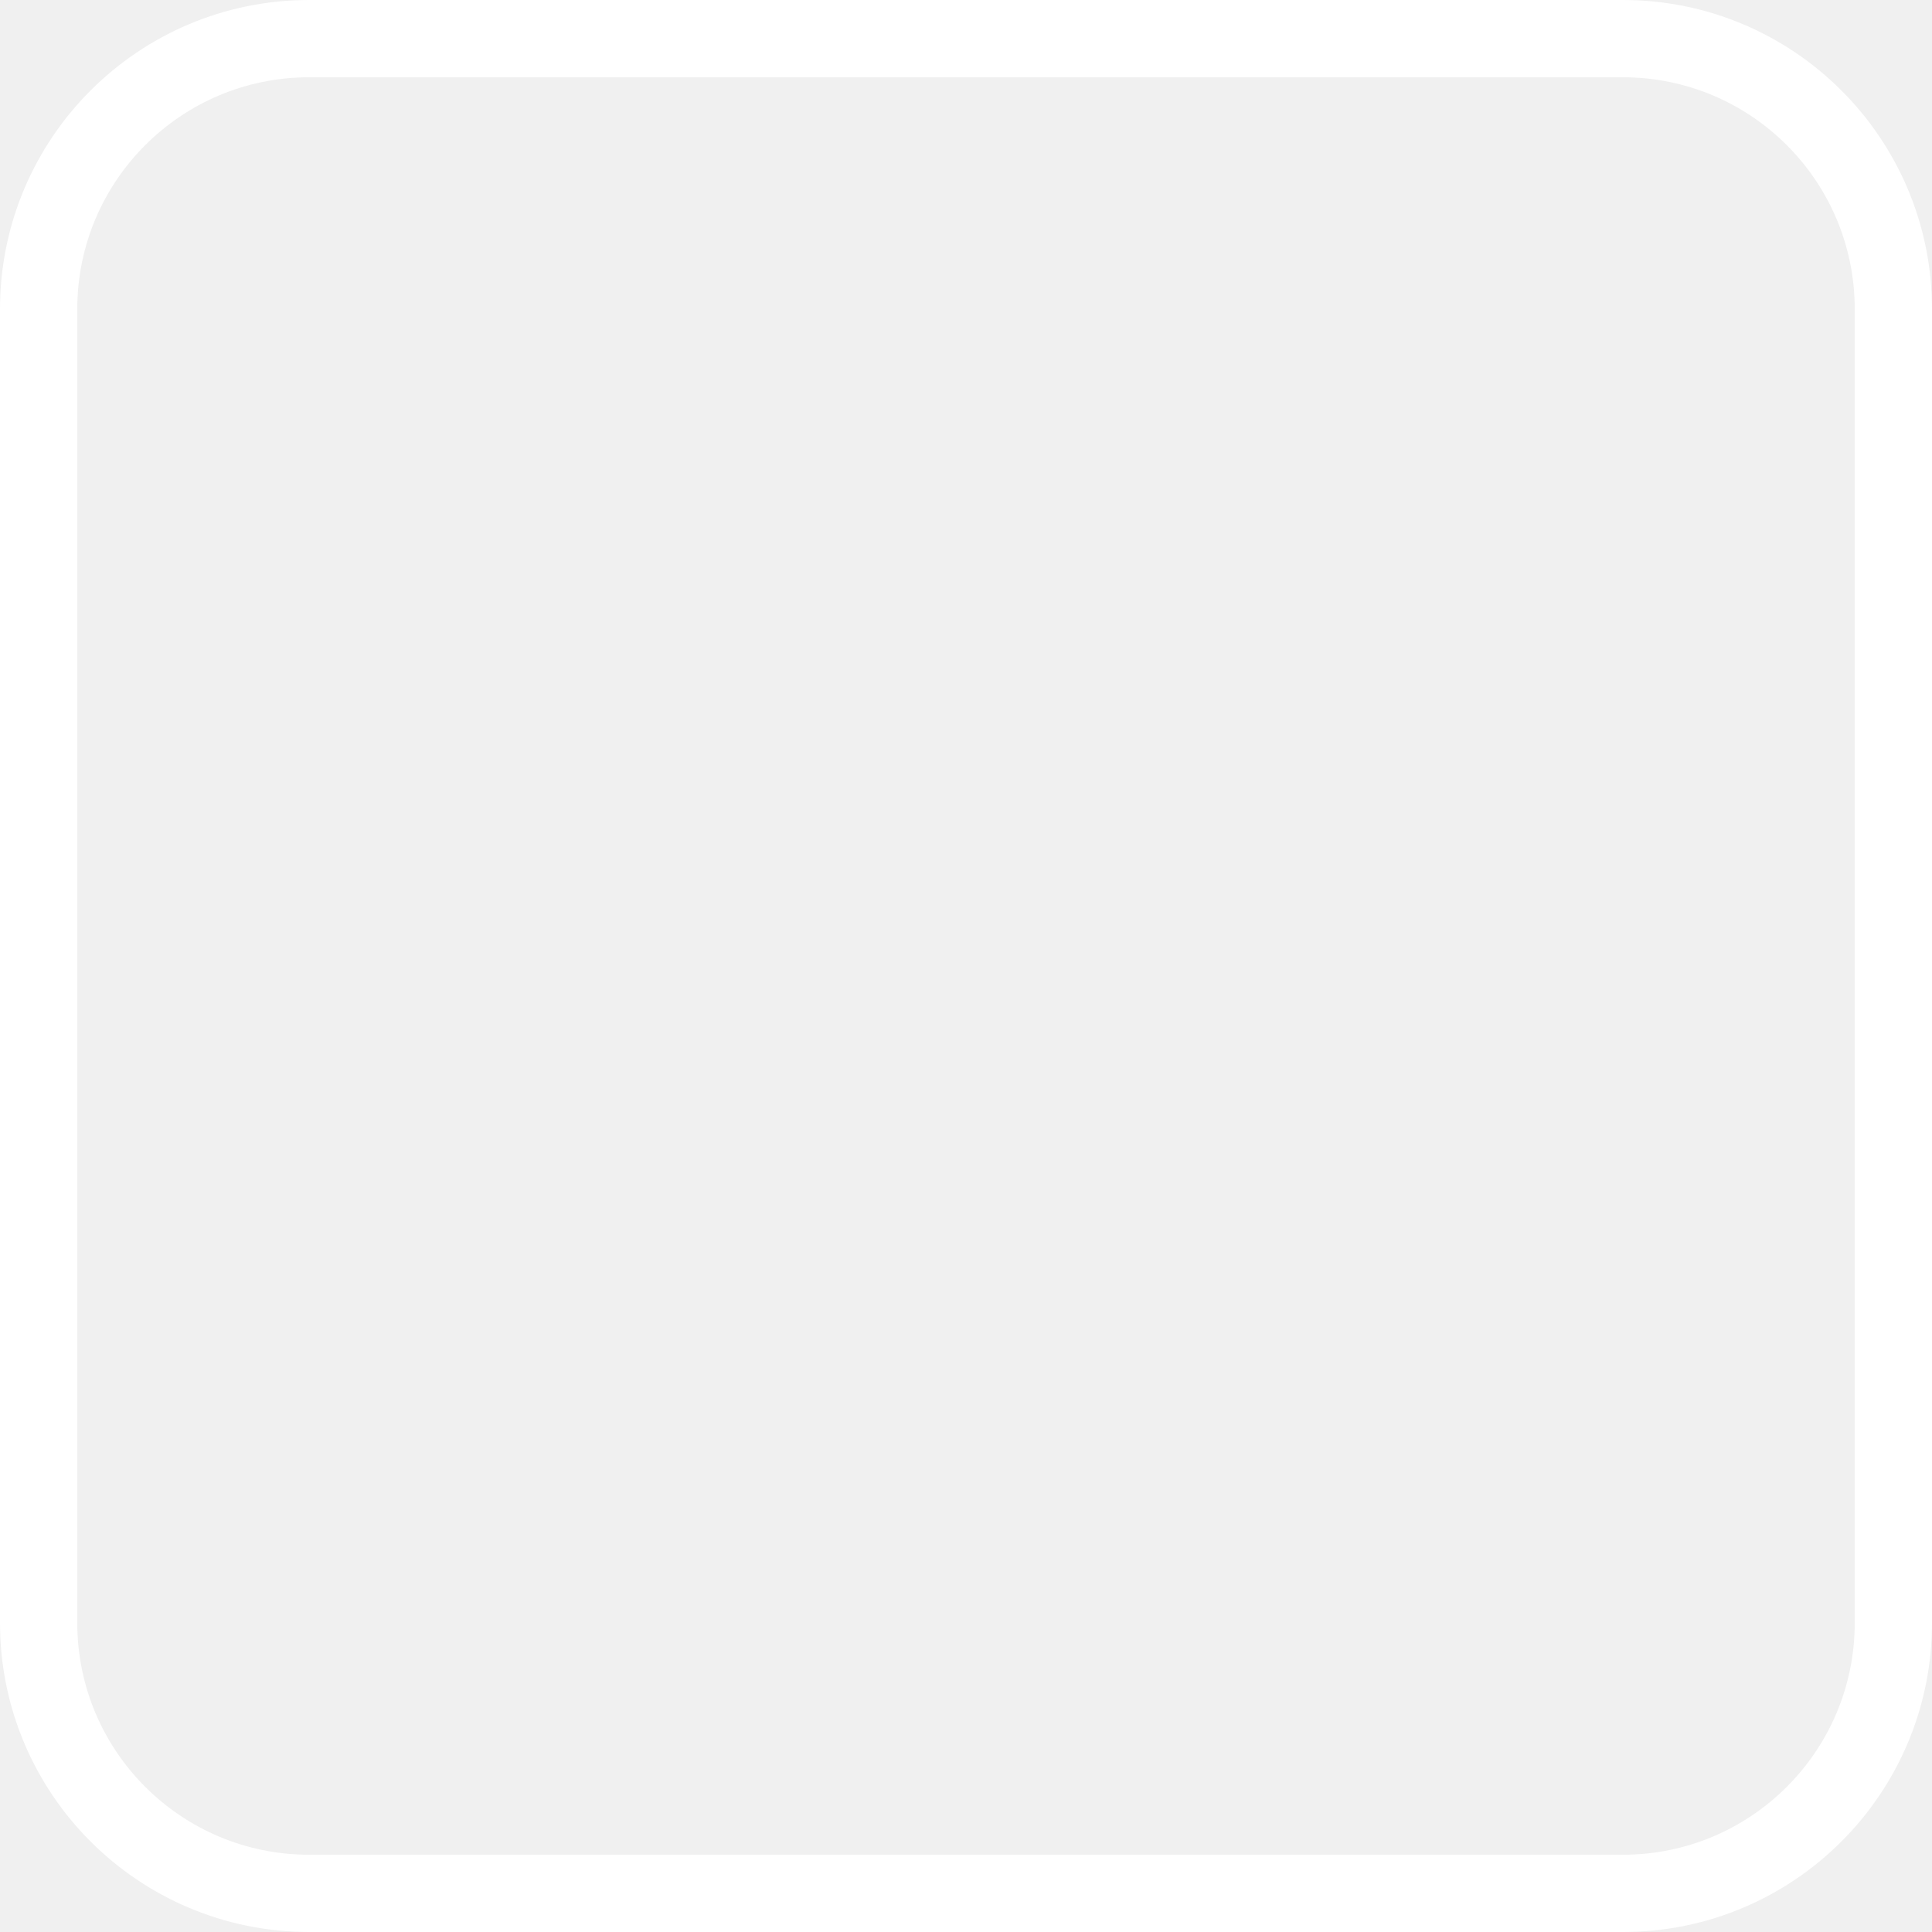
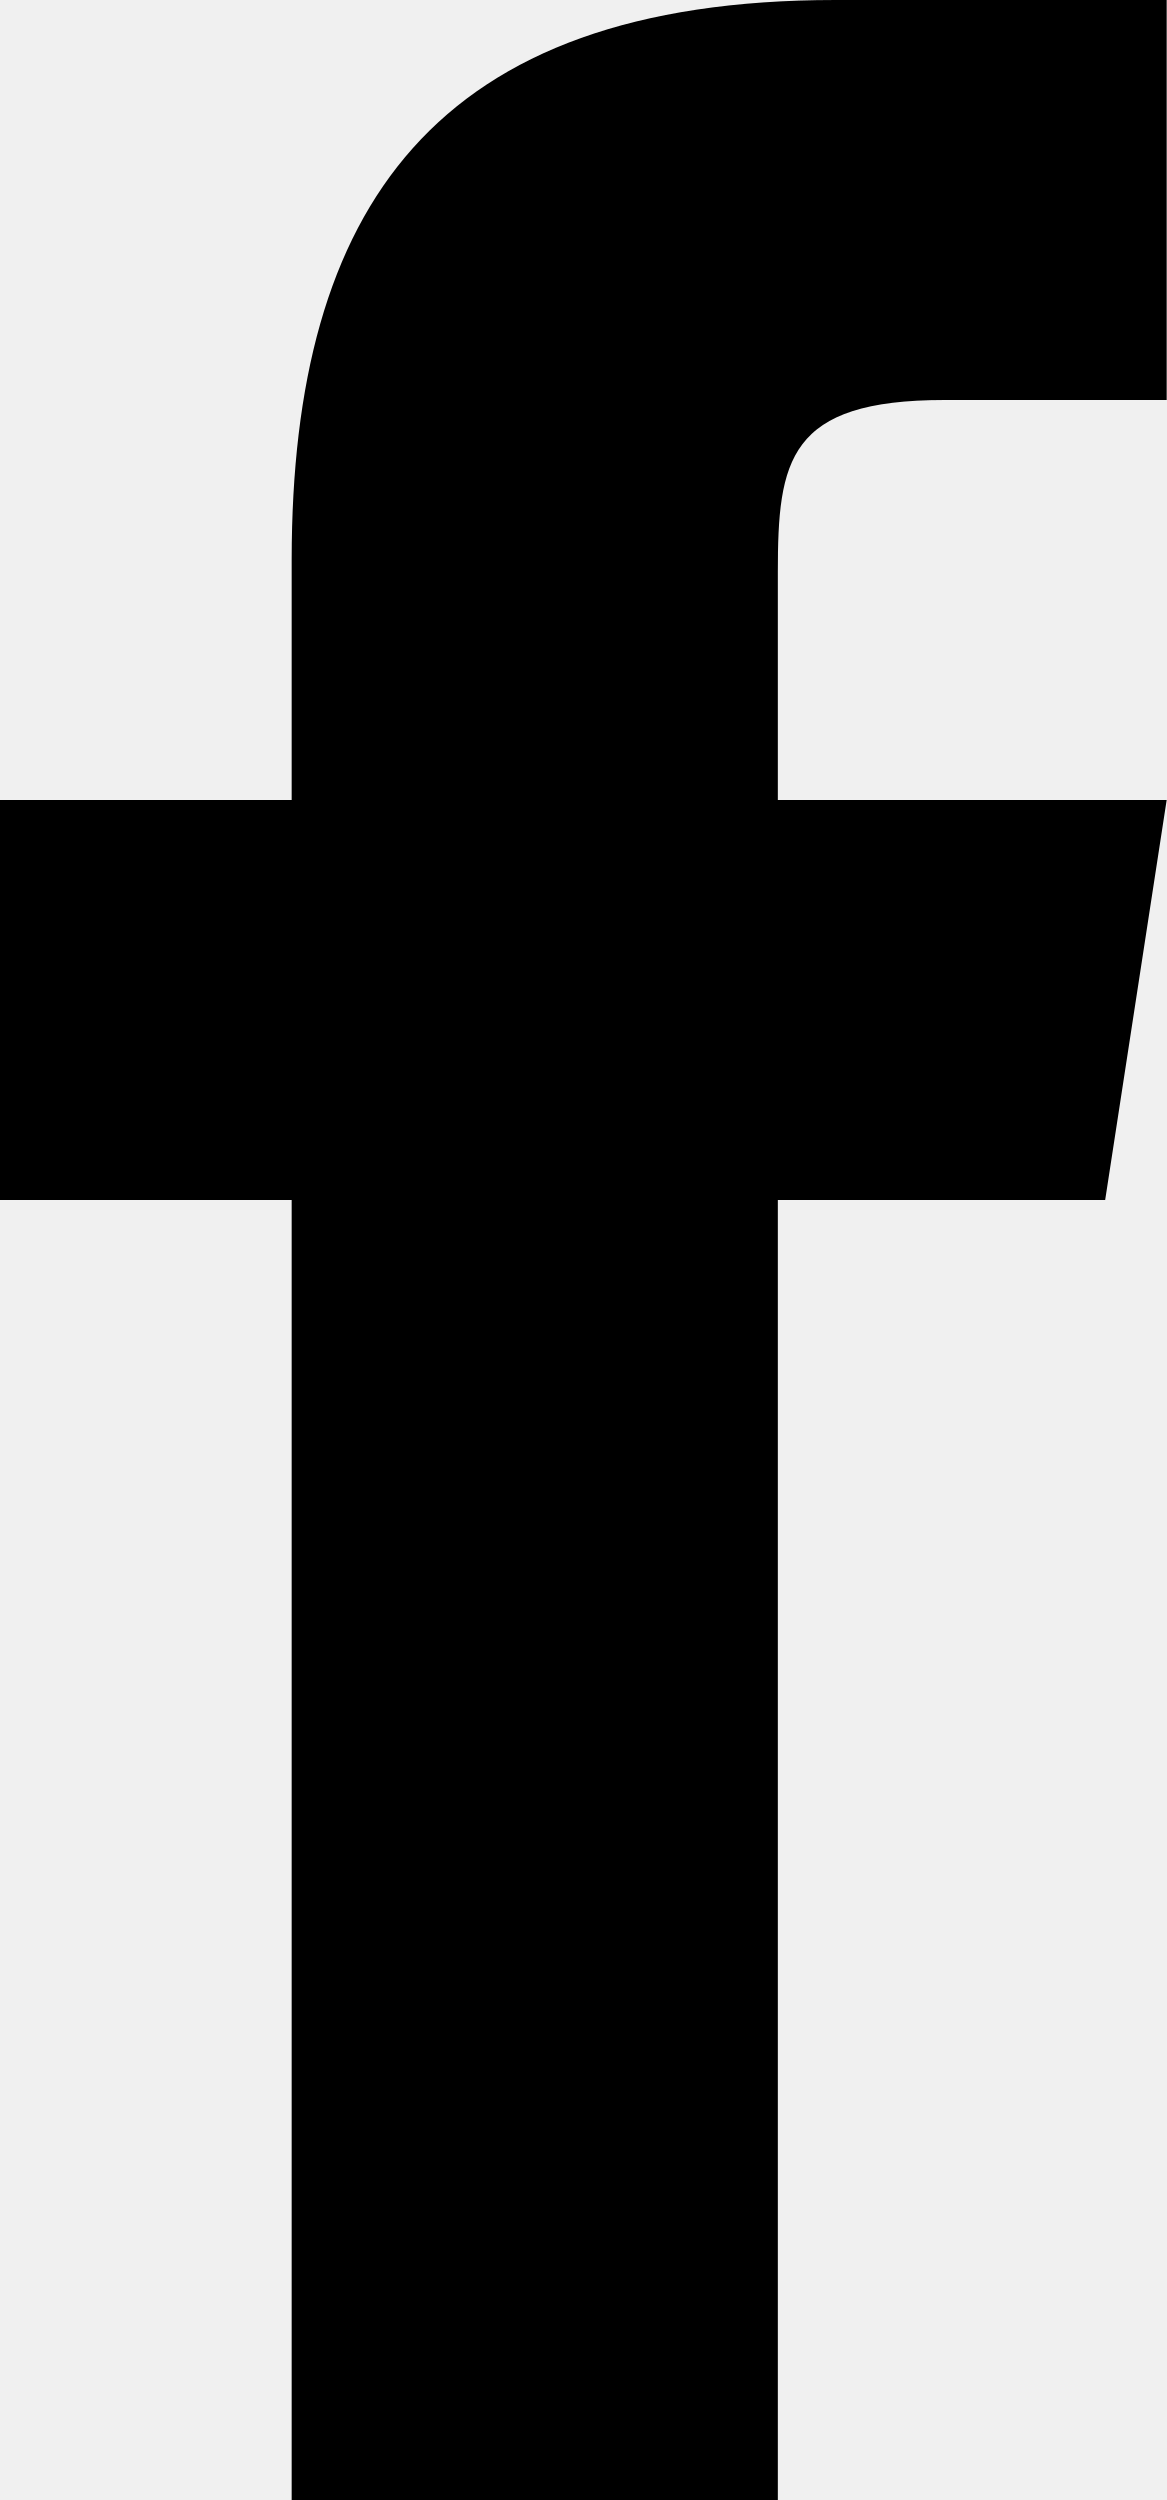
- <svg xmlns="http://www.w3.org/2000/svg" width="25" height="25" viewBox="0 0 25 25" fill="none">
-   <rect x="0.5" y="0.5" width="24" height="24" rx="3.5" stroke="white" />
-   <path class="socials__fill" d="M15.631 12.2H13.667V20H10.75V12.2H9V9.8H10.75V8.354C10.752 6.249 11.602 5 14.013 5H16V7.4H14.667C13.728 7.4 13.667 7.761 13.667 8.434V9.8H16L15.631 12.2Z" />
+ <svg xmlns="http://www.w3.org/2000/svg" width="7" height="15" viewBox="0 0 7 15">
+   <path d="M6.631 7.2H4.667V15H1.75V7.2H0V4.8H1.75V3.354C1.752 1.249 2.602 0 5.013 0H7V2.4H5.667C4.728 2.4 4.667 2.761 4.667 3.434V4.8H7L6.631 7.2Z" />
</svg>
